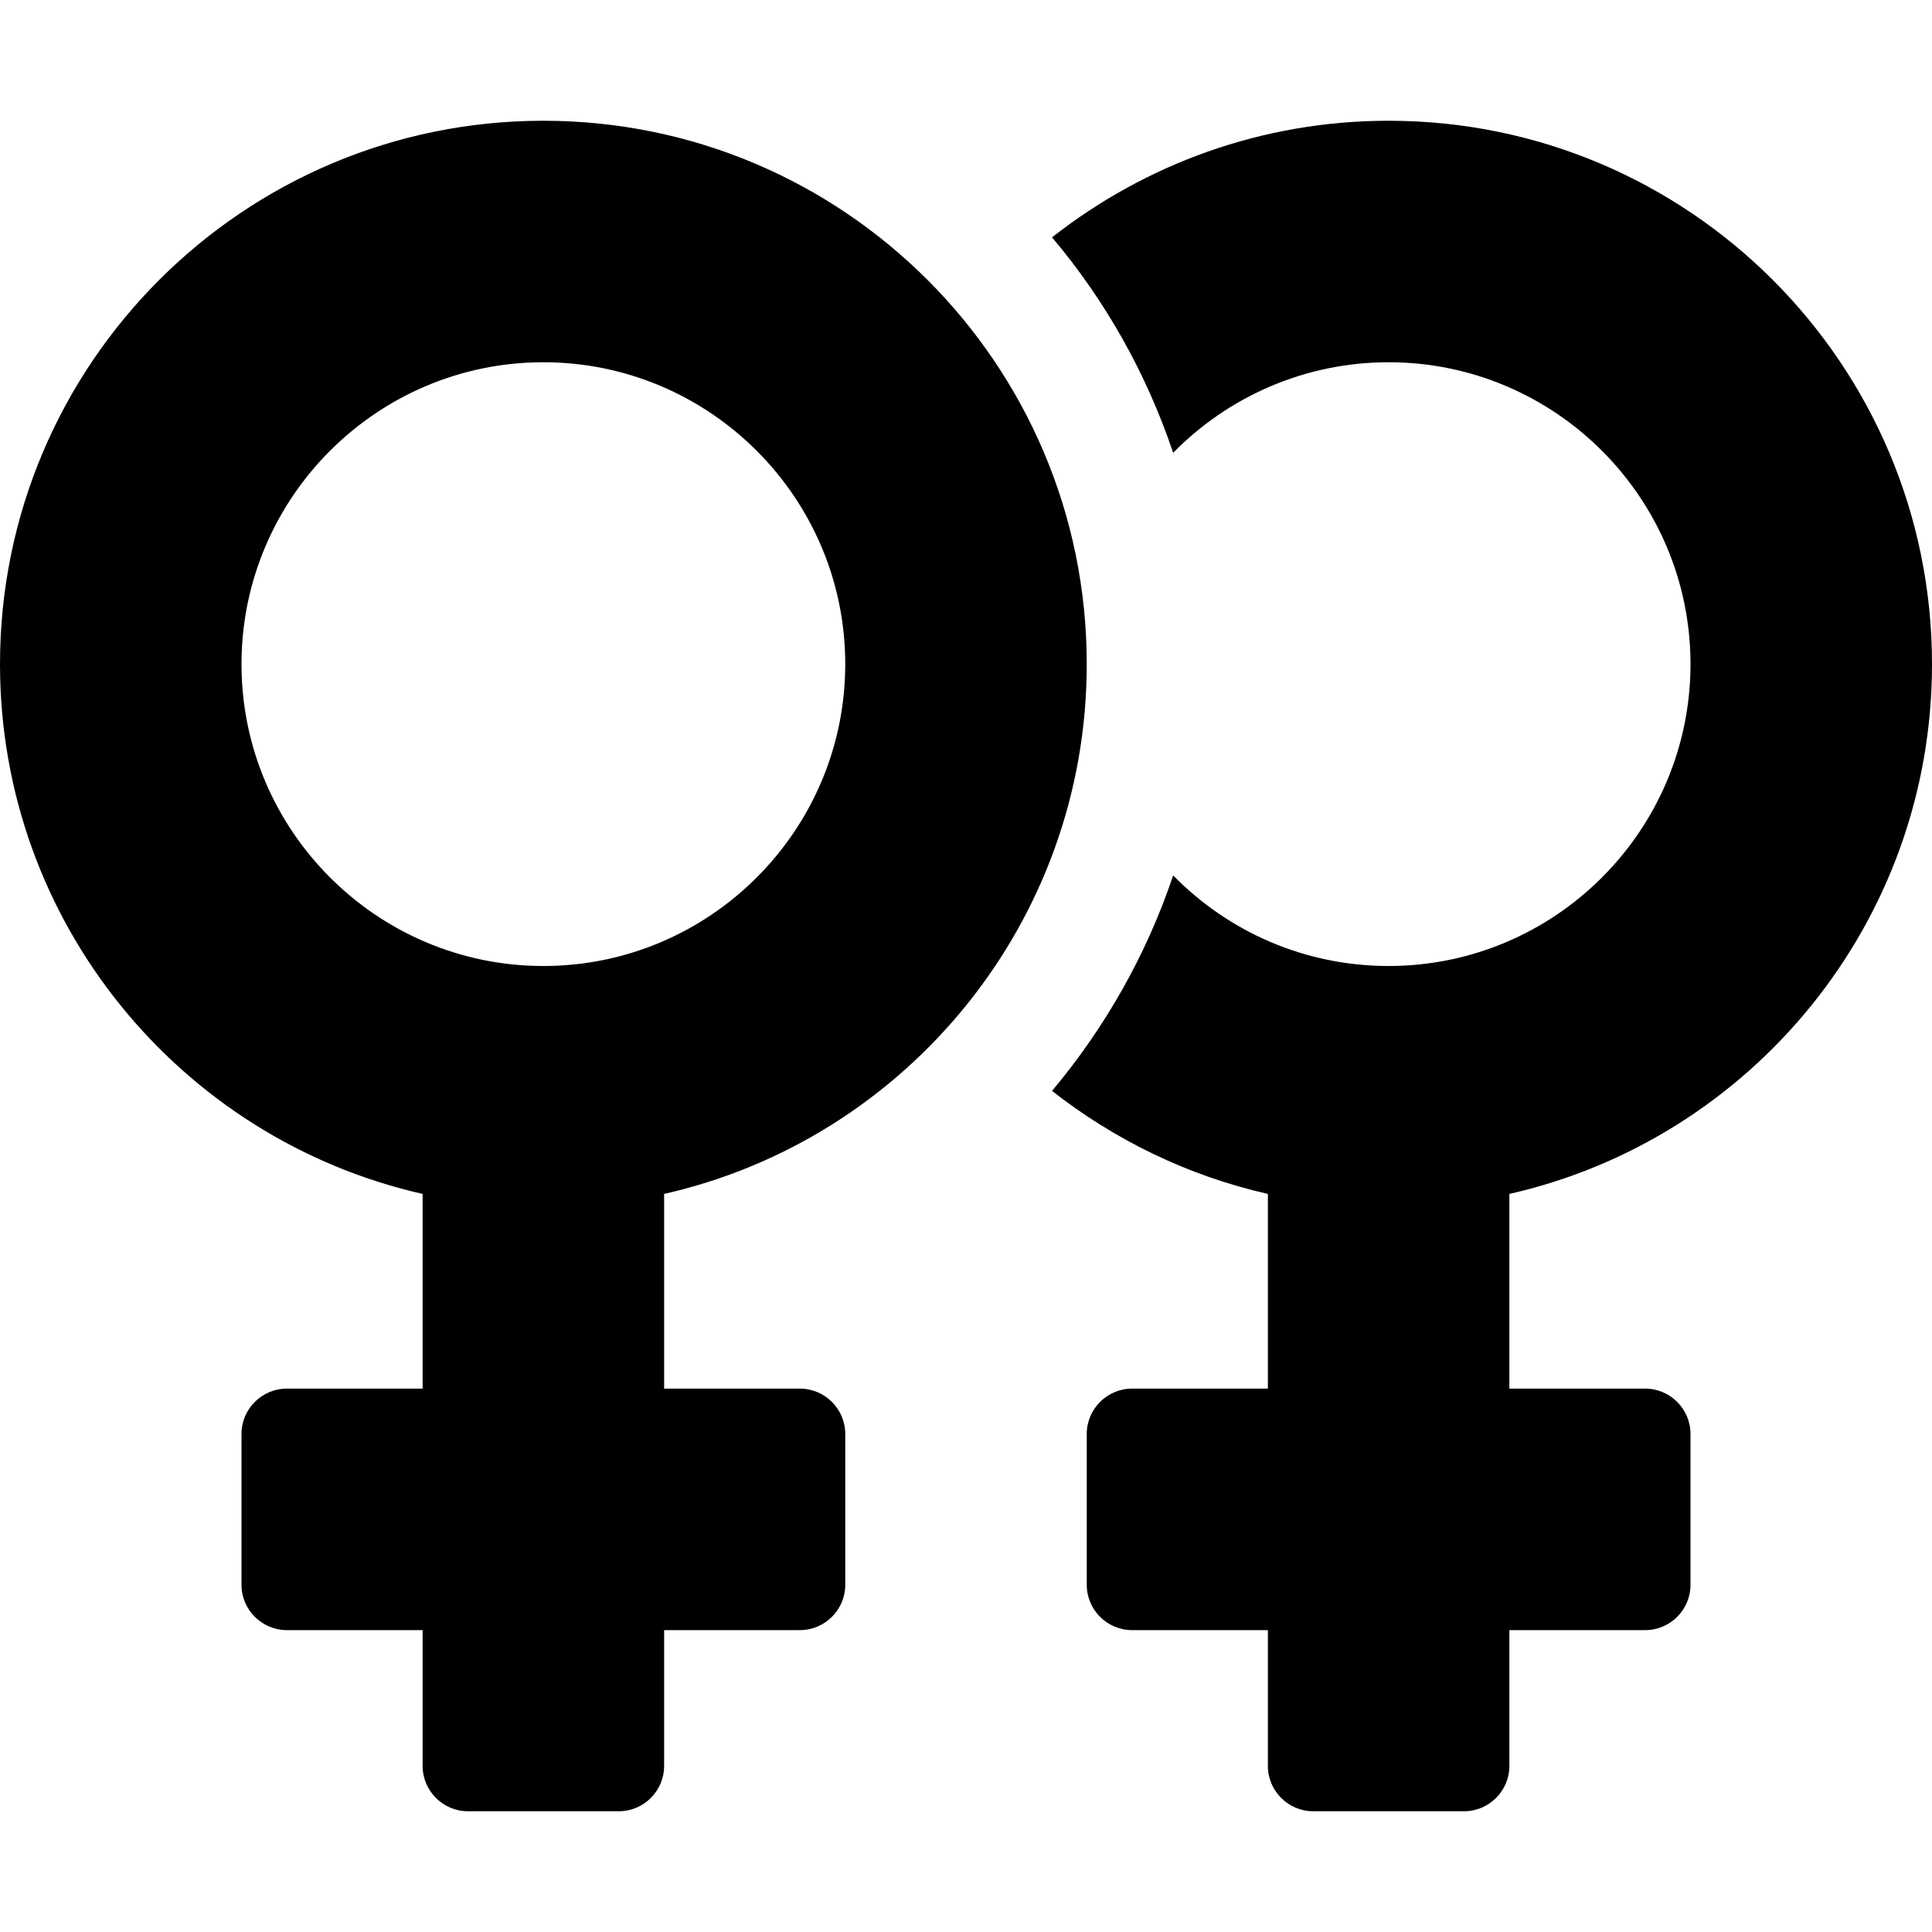
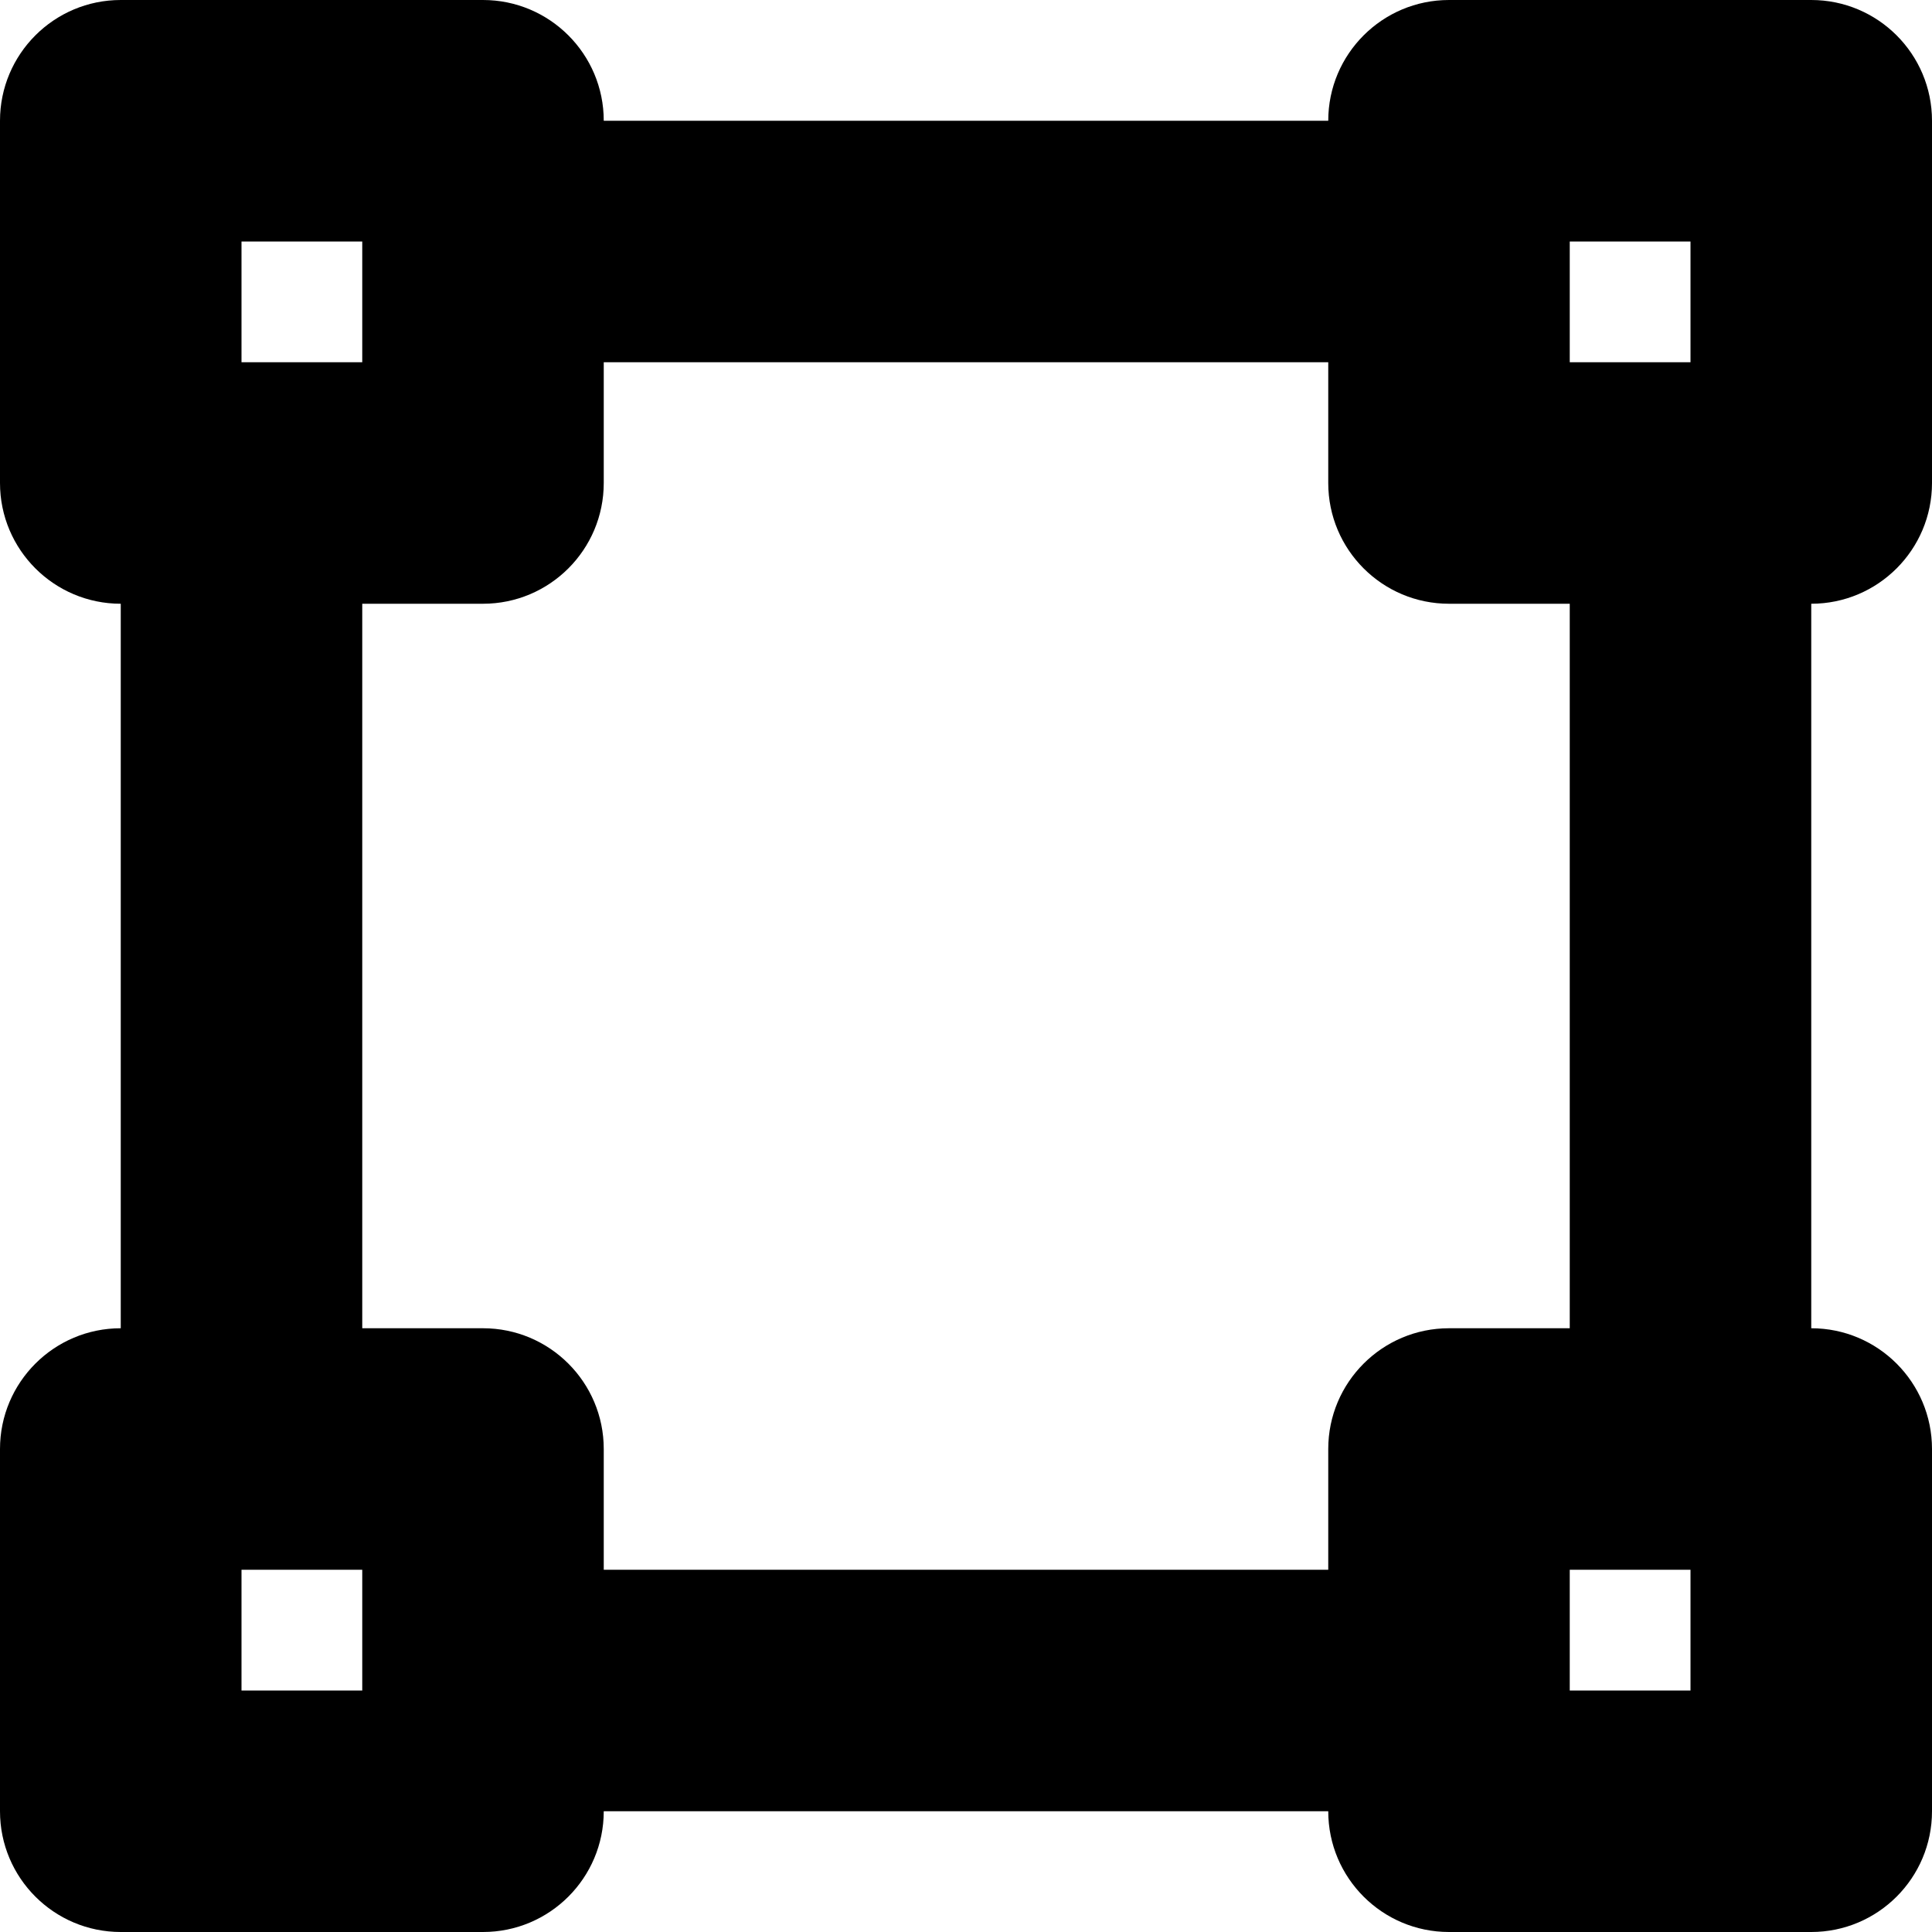
<svg xmlns="http://www.w3.org/2000/svg" viewBox="0 0 512 512">
-   <path d="M288 176c0-79.5-64.5-144-144-144S0 96.5 0 176c0 68.5 47.9 125.9 112 140.4V368H76c-6.6 0-12 5.4-12 12v40c0 6.6 5.4 12 12 12h36v36c0 6.6 5.4 12 12 12h40c6.6 0 12-5.4 12-12v-36h36c6.6 0 12-5.4 12-12v-40c0-6.6-5.4-12-12-12h-36v-51.6c64.1-14.5 112-71.9 112-140.4zm-224 0c0-44.1 35.9-80 80-80s80 35.9 80 80-35.9 80-80 80-80-35.9-80-80zm336 140.4V368h36c6.6 0 12 5.4 12 12v40c0 6.6-5.4 12-12 12h-36v36c0 6.6-5.4 12-12 12h-40c-6.6 0-12-5.4-12-12v-36h-36c-6.6 0-12-5.4-12-12v-40c0-6.6 5.4-12 12-12h36v-51.6c-21.2-4.8-40.6-14.3-57.2-27.3 14-16.7 25-36 32.1-57.1 14.5 14.8 34.7 24 57.1 24 44.1 0 80-35.9 80-80s-35.9-80-80-80c-22.3 0-42.6 9.2-57.1 24-7.1-21.1-18-40.4-32.1-57.1C303.4 43.6 334.3 32 368 32c79.5 0 144 64.5 144 144 0 68.5-47.9 125.9-112 140.4z" />
+   <path d="M512 128V32c0-17.67-14.33-32-32-32h-96c-17.67 0-32 14.33-32 32H160c0-17.67-14.33-32-32-32H32C14.33 0 0 14.33 0 32v96c0 17.67 14.33 32 32 32v192c-17.67 0-32 14.33-32 32v96c0 17.67 14.33 32 32 32h96c17.67 0 32-14.33 32-32h192c0 17.67 14.33 32 32 32h96c17.67 0 32-14.33 32-32v-96c0-17.67-14.33-32-32-32V160c17.67 0 32-14.33 32-32zm-96-64h32v32h-32V64zM64 64h32v32H64V64zm32 384H64v-32h32v32zm352 0h-32v-32h32v32zm-32-96h-32c-17.67 0-32 14.33-32 32v32H160v-32c0-17.67-14.33-32-32-32H96V160h32c17.67 0 32-14.33 32-32V96h192v32c0 17.67 14.33 32 32 32h32v192z" />
</svg>
